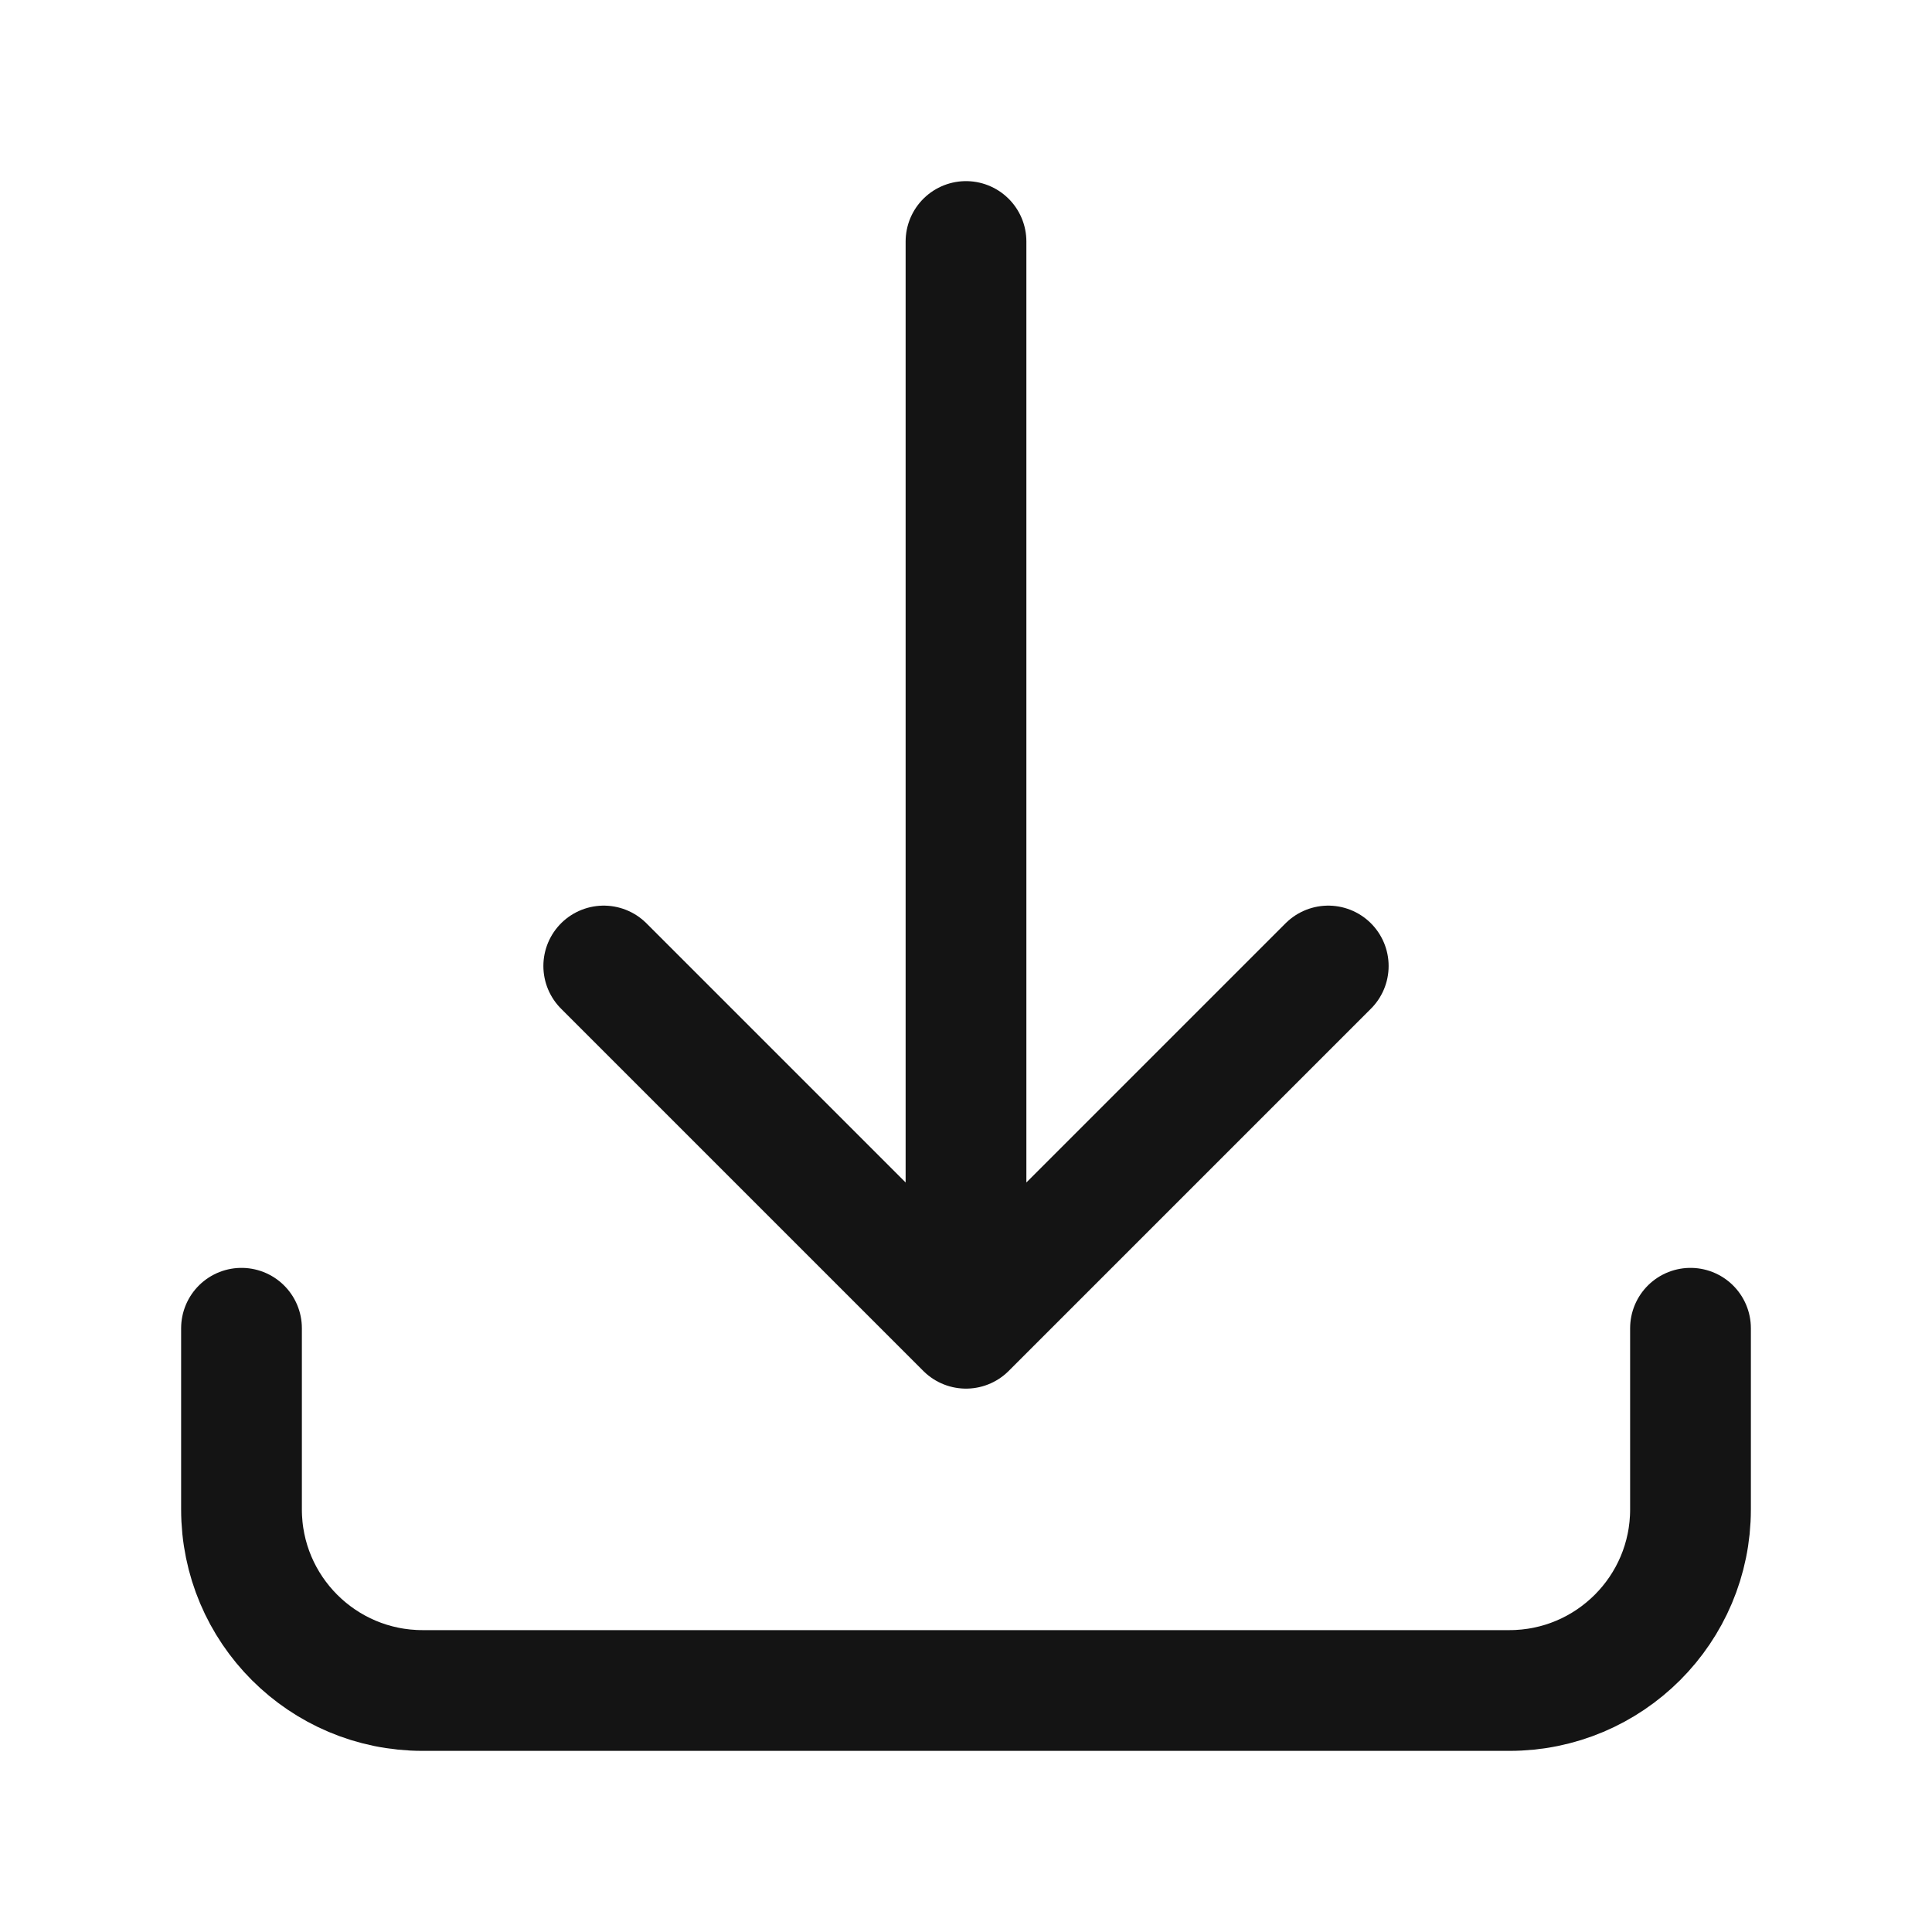
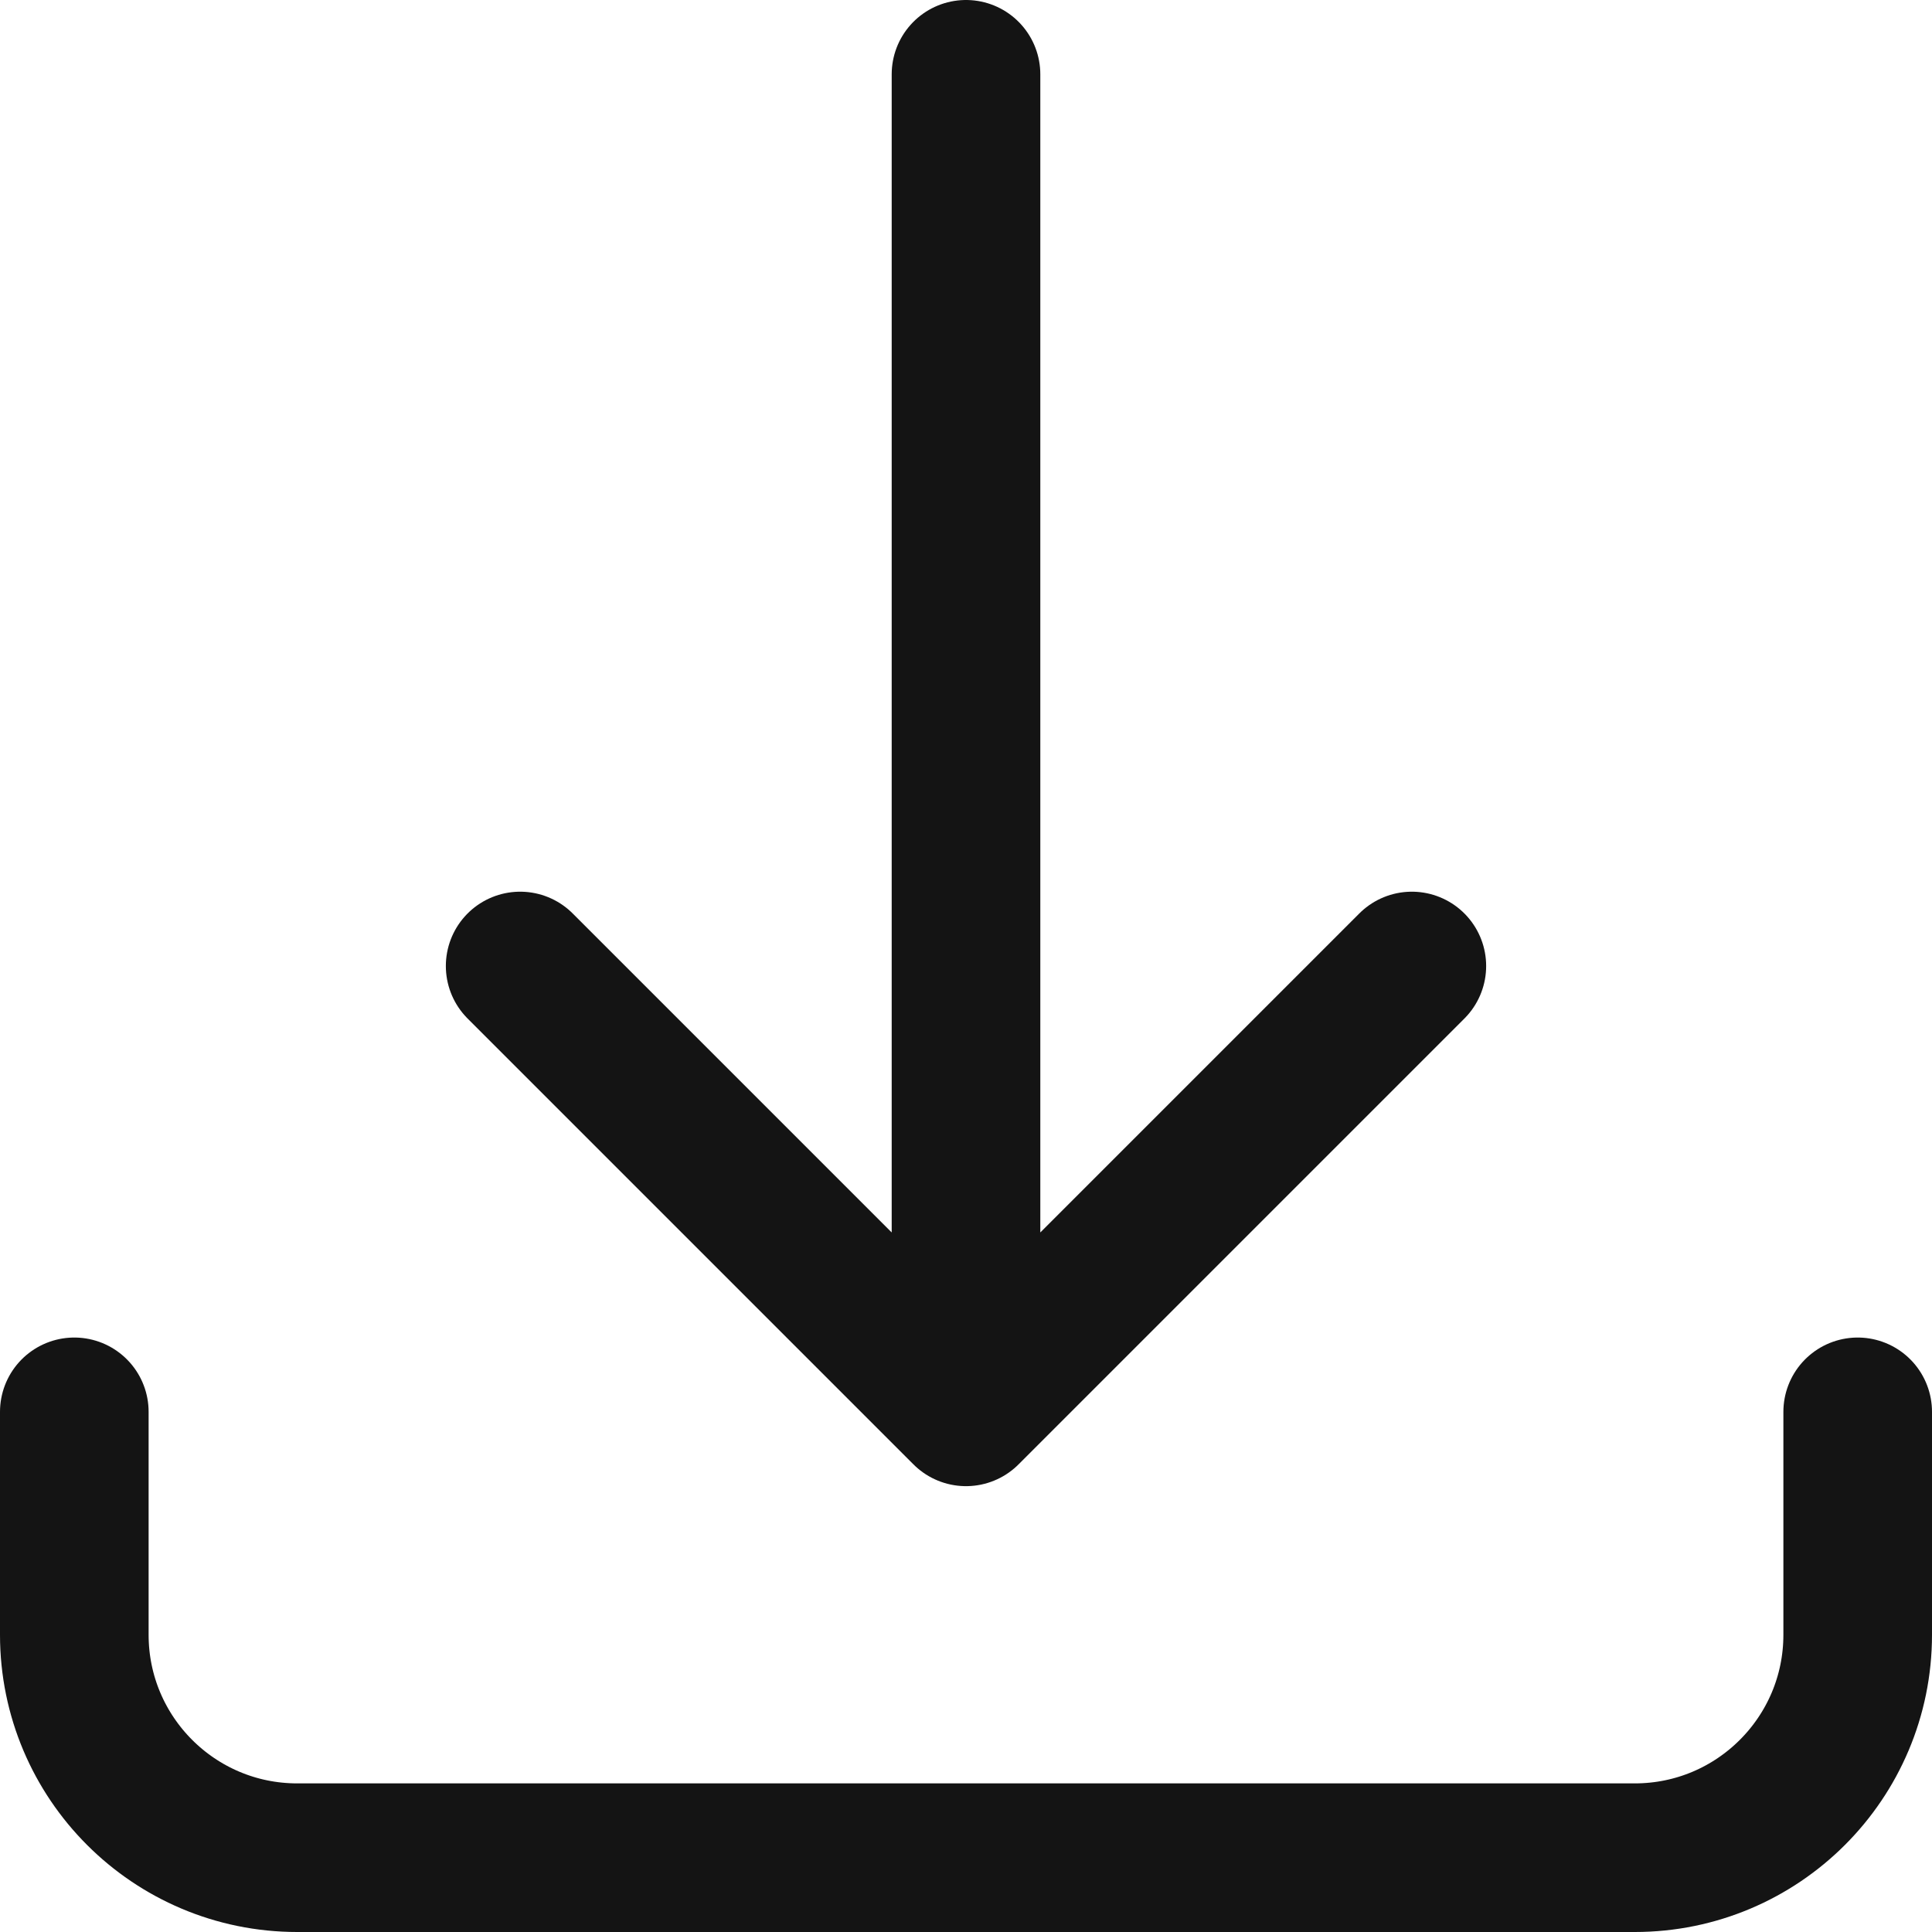
- <svg xmlns="http://www.w3.org/2000/svg" fill="none" viewBox="0 0 24 24" width="15" stroke-width="1.5" stroke="#141414">
+ <svg xmlns="http://www.w3.org/2000/svg" fill="none" stroke-width="1.5" stroke="#141414" viewBox="2.25 2.25 19.5 19.5" width="16px" height="16px">
  <path stroke-linecap="round" stroke-linejoin="round" d="M3 16.5v2.25A2.25 2.25 0 005.25 21h13.5A2.25 2.25 0 0021 18.75V16.5M16.5 12L12 16.5m0 0L7.5 12m4.5 4.5V3" />
</svg>
